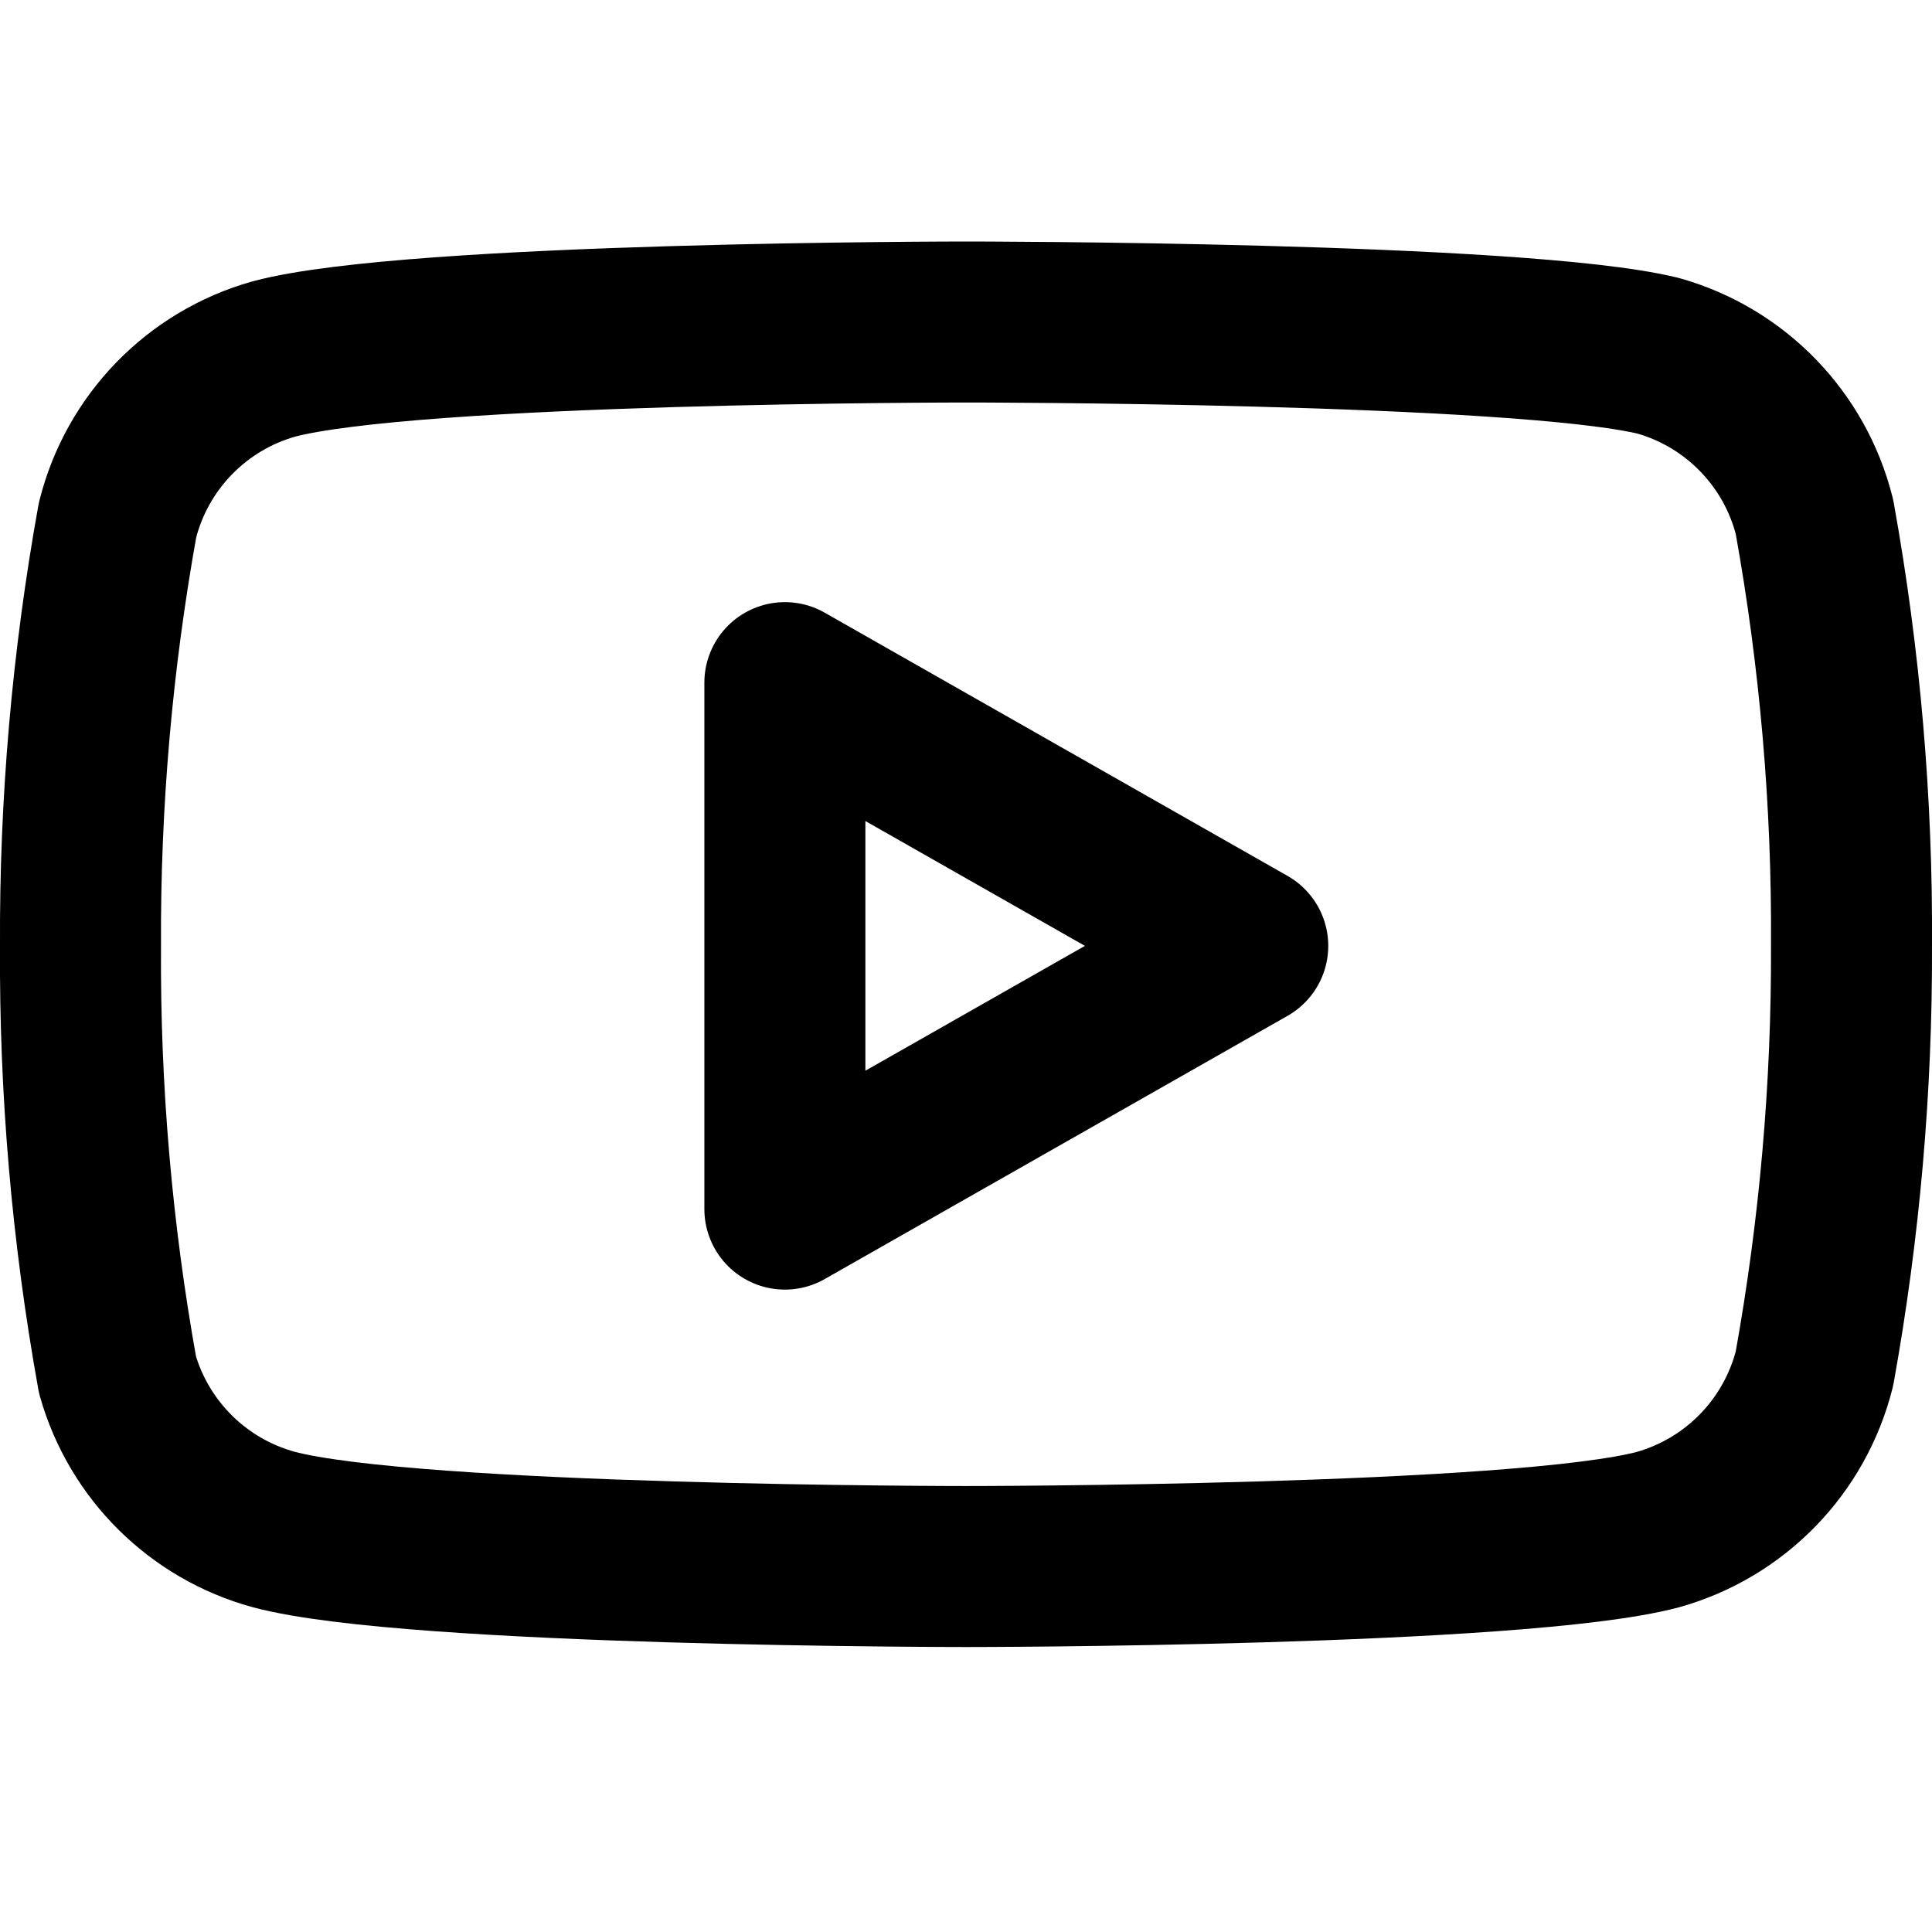
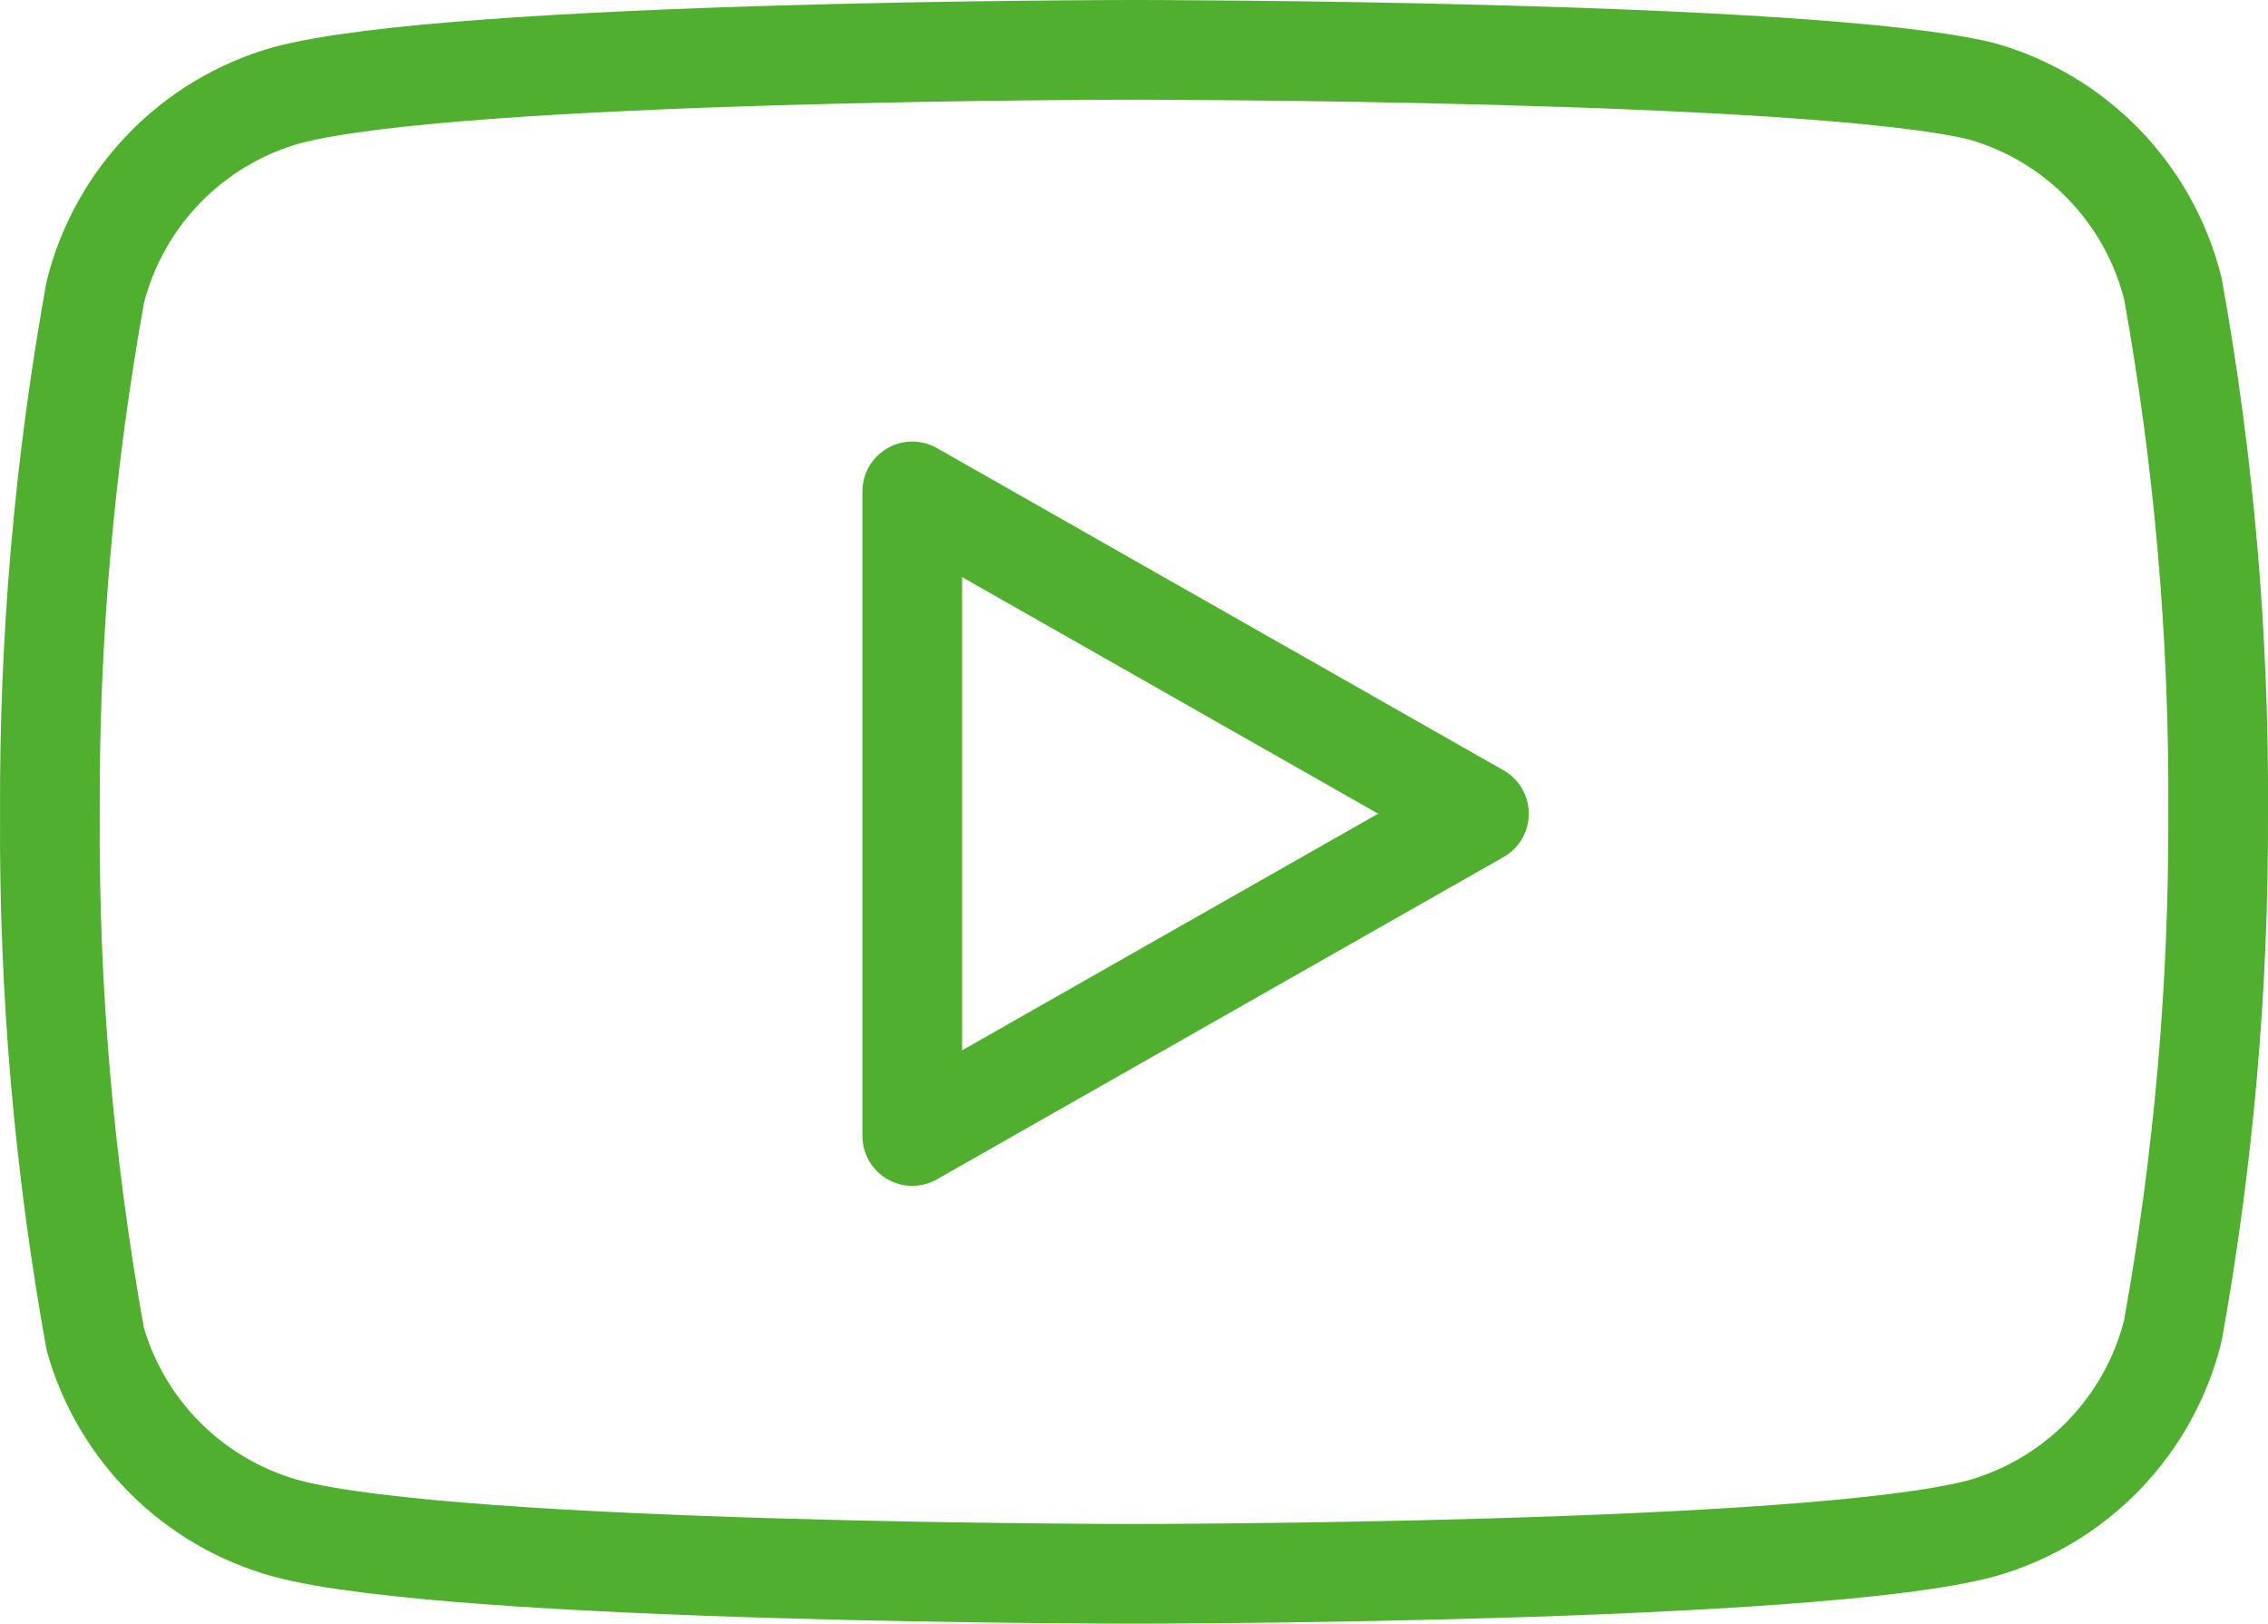
- <svg xmlns="http://www.w3.org/2000/svg" width="24" height="24" viewBox="0 0 24 24" fill="none" stroke="currentColor" stroke-width="2" stroke-linecap="round" stroke-linejoin="round" class="feather feather-youtube">
-   <path d="M22.54 6.42a2.78 2.78 0 0 0-1.94-2C18.88 4 12 4 12 4s-6.88 0-8.6.46a2.78 2.78 0 0 0-1.94 2A29 29 0 0 0 1 11.75a29 29 0 0 0 .46 5.33A2.78 2.78 0 0 0 3.4 19c1.72.46 8.6.46 8.6.46s6.88 0 8.6-.46a2.78 2.78 0 0 0 1.94-2 29 29 0 0 0 .46-5.25 29 29 0 0 0-.46-5.33z" />
-   <polygon points="9.75 15.02 15.5 11.75 9.75 8.48 9.75 15.02" />
+ <svg xmlns="http://www.w3.org/2000/svg" width="45.501" height="32.568" viewBox="0 0 45.501 32.568">
+   <g id="youtube" transform="translate(0.001 -3)">
+     <path id="Tracé_58" data-name="Tracé 58" d="M43.59,8.785A5.5,5.5,0,0,0,39.754,4.83c-3.4-.83-17-.83-17-.83s-13.6,0-17,.91A5.5,5.5,0,0,0,1.91,8.864,57.339,57.339,0,0,0,1,19.323a57.339,57.339,0,0,0,.91,10.539,5.5,5.5,0,0,0,3.836,3.8c3.4.91,17,.91,17,.91s13.6,0,17-.91A5.5,5.5,0,0,0,43.59,29.7a57.339,57.339,0,0,0,.91-10.38,57.34,57.34,0,0,0-.91-10.539Z" transform="translate(0)" fill="none" stroke="#50af2e" stroke-linecap="round" stroke-linejoin="round" stroke-width="2" />
+     <path id="Tracé_59" data-name="Tracé 59" d="M9.75,21.411l11.369-6.466L9.75,8.48Z" transform="translate(8.551 4.378)" fill="none" stroke="#50af2e" stroke-linecap="round" stroke-linejoin="round" stroke-width="2" />
+   </g>
</svg>
